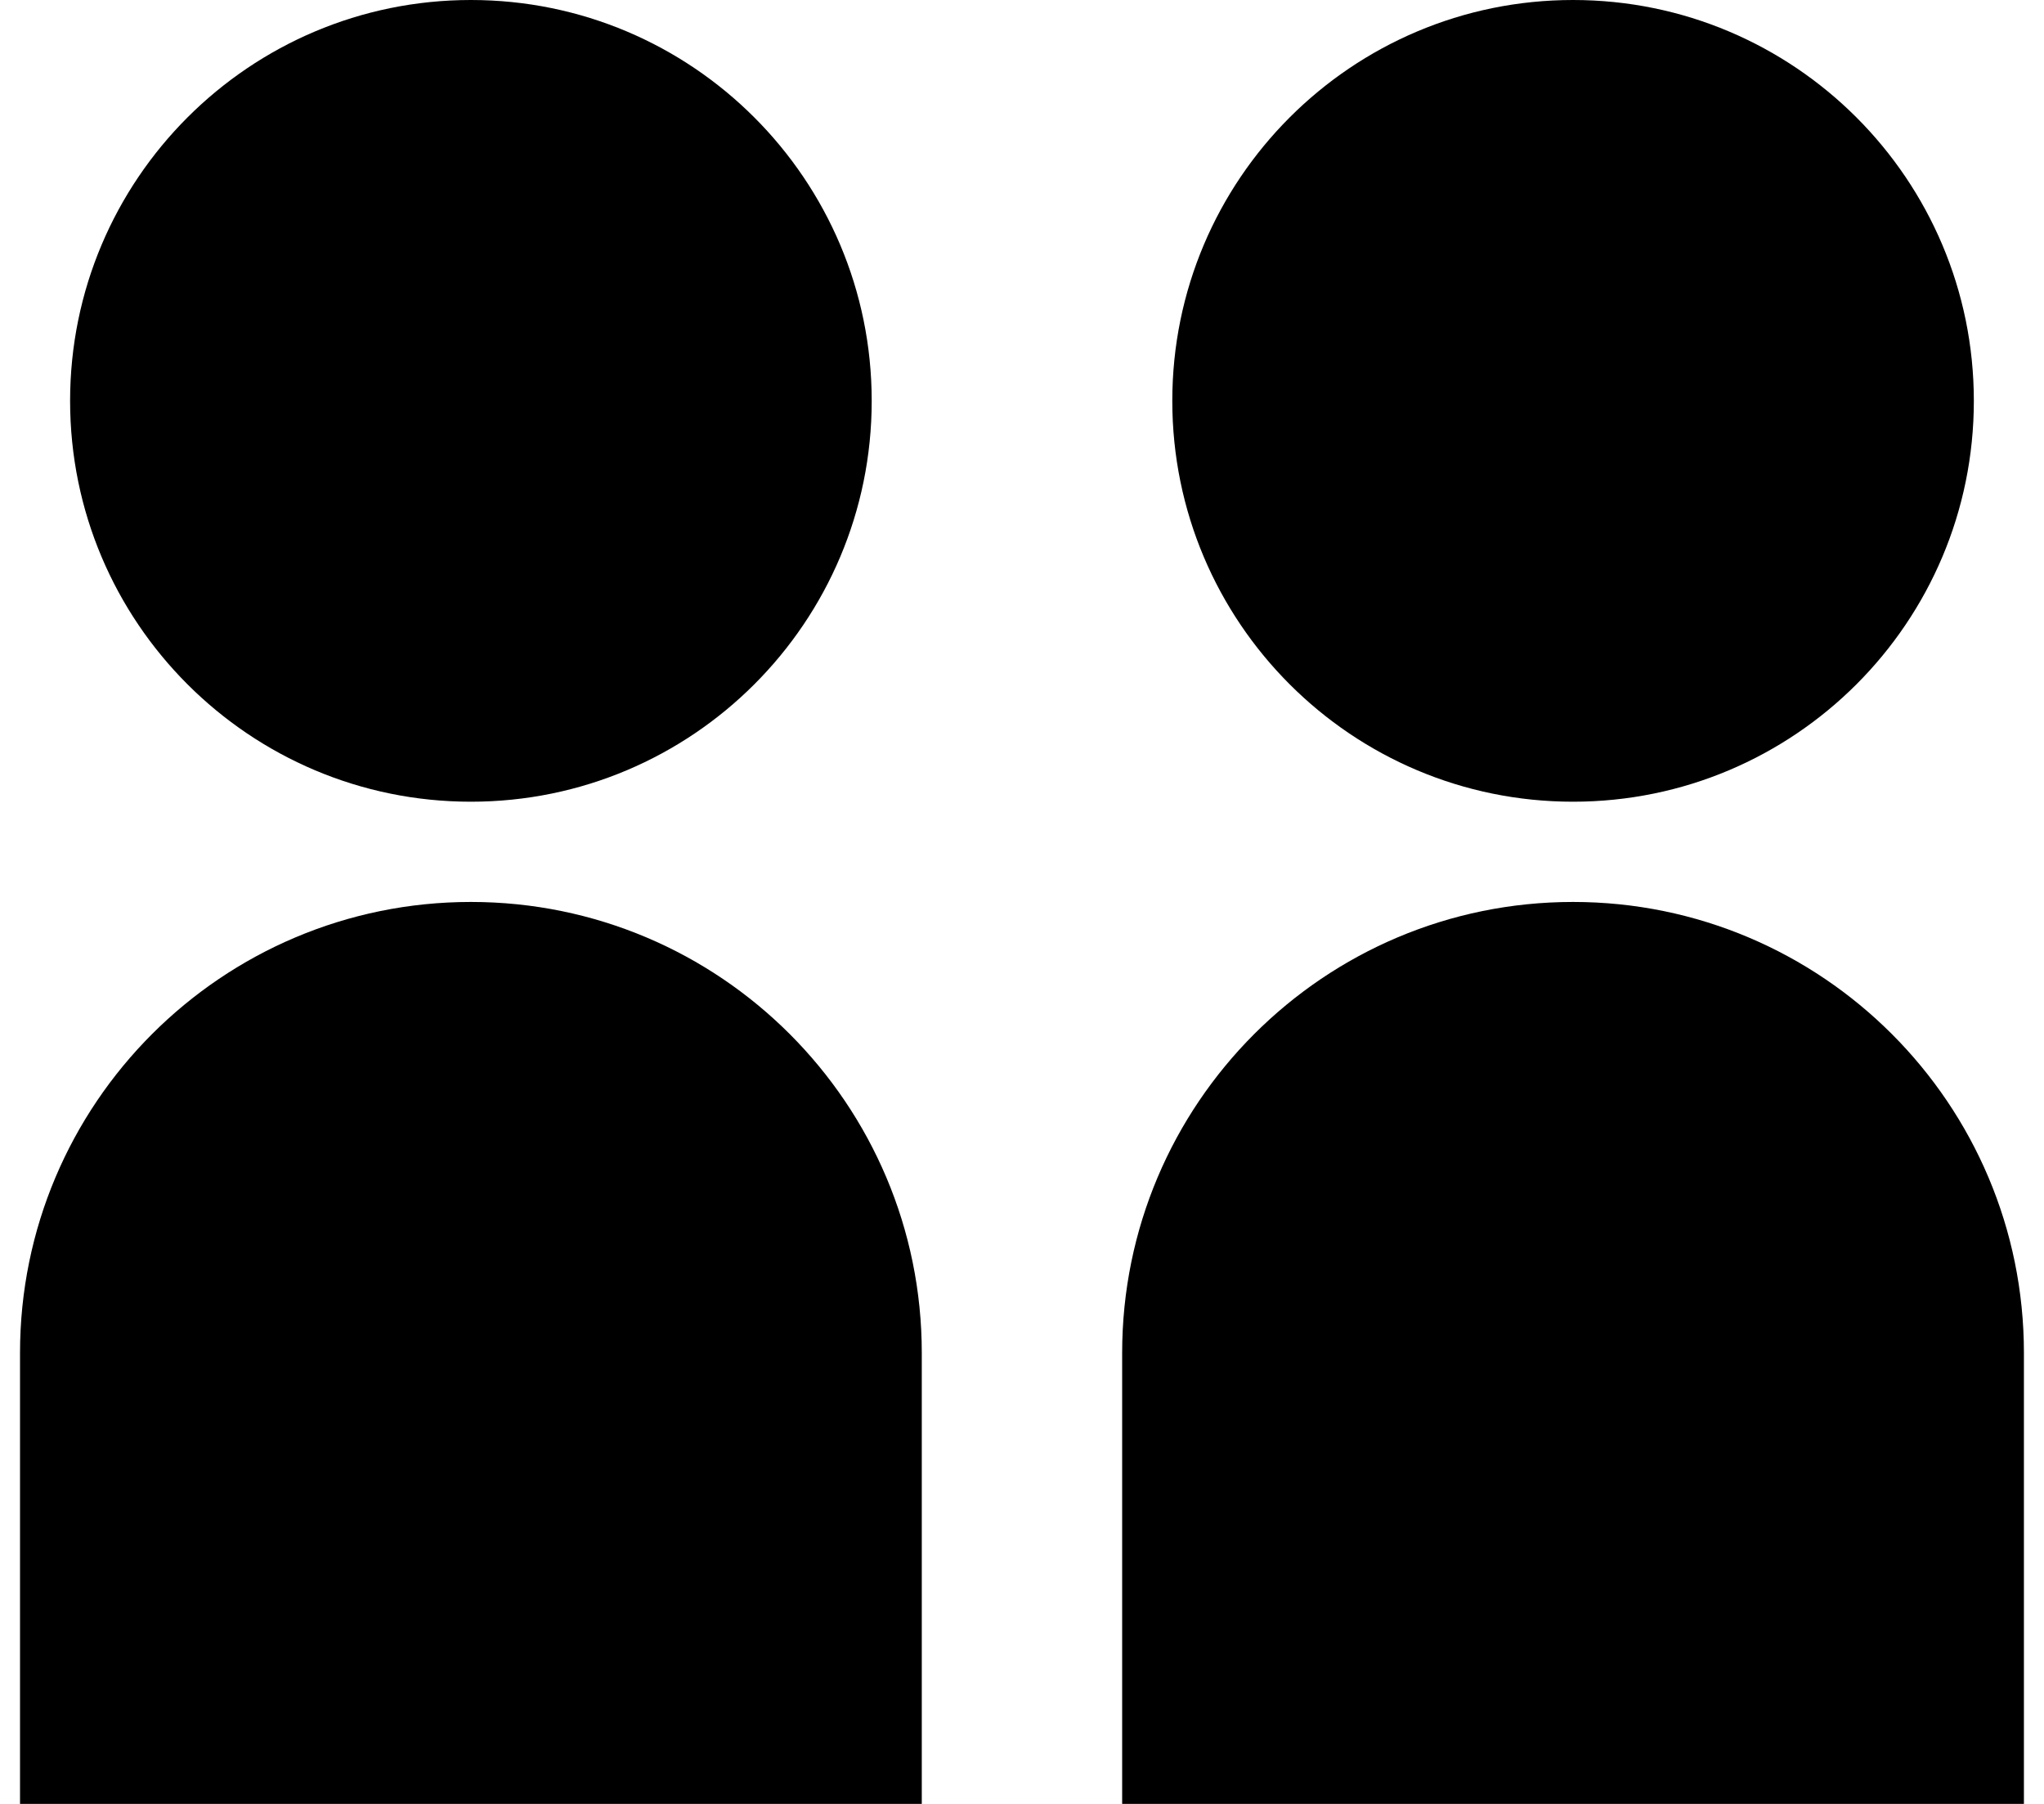
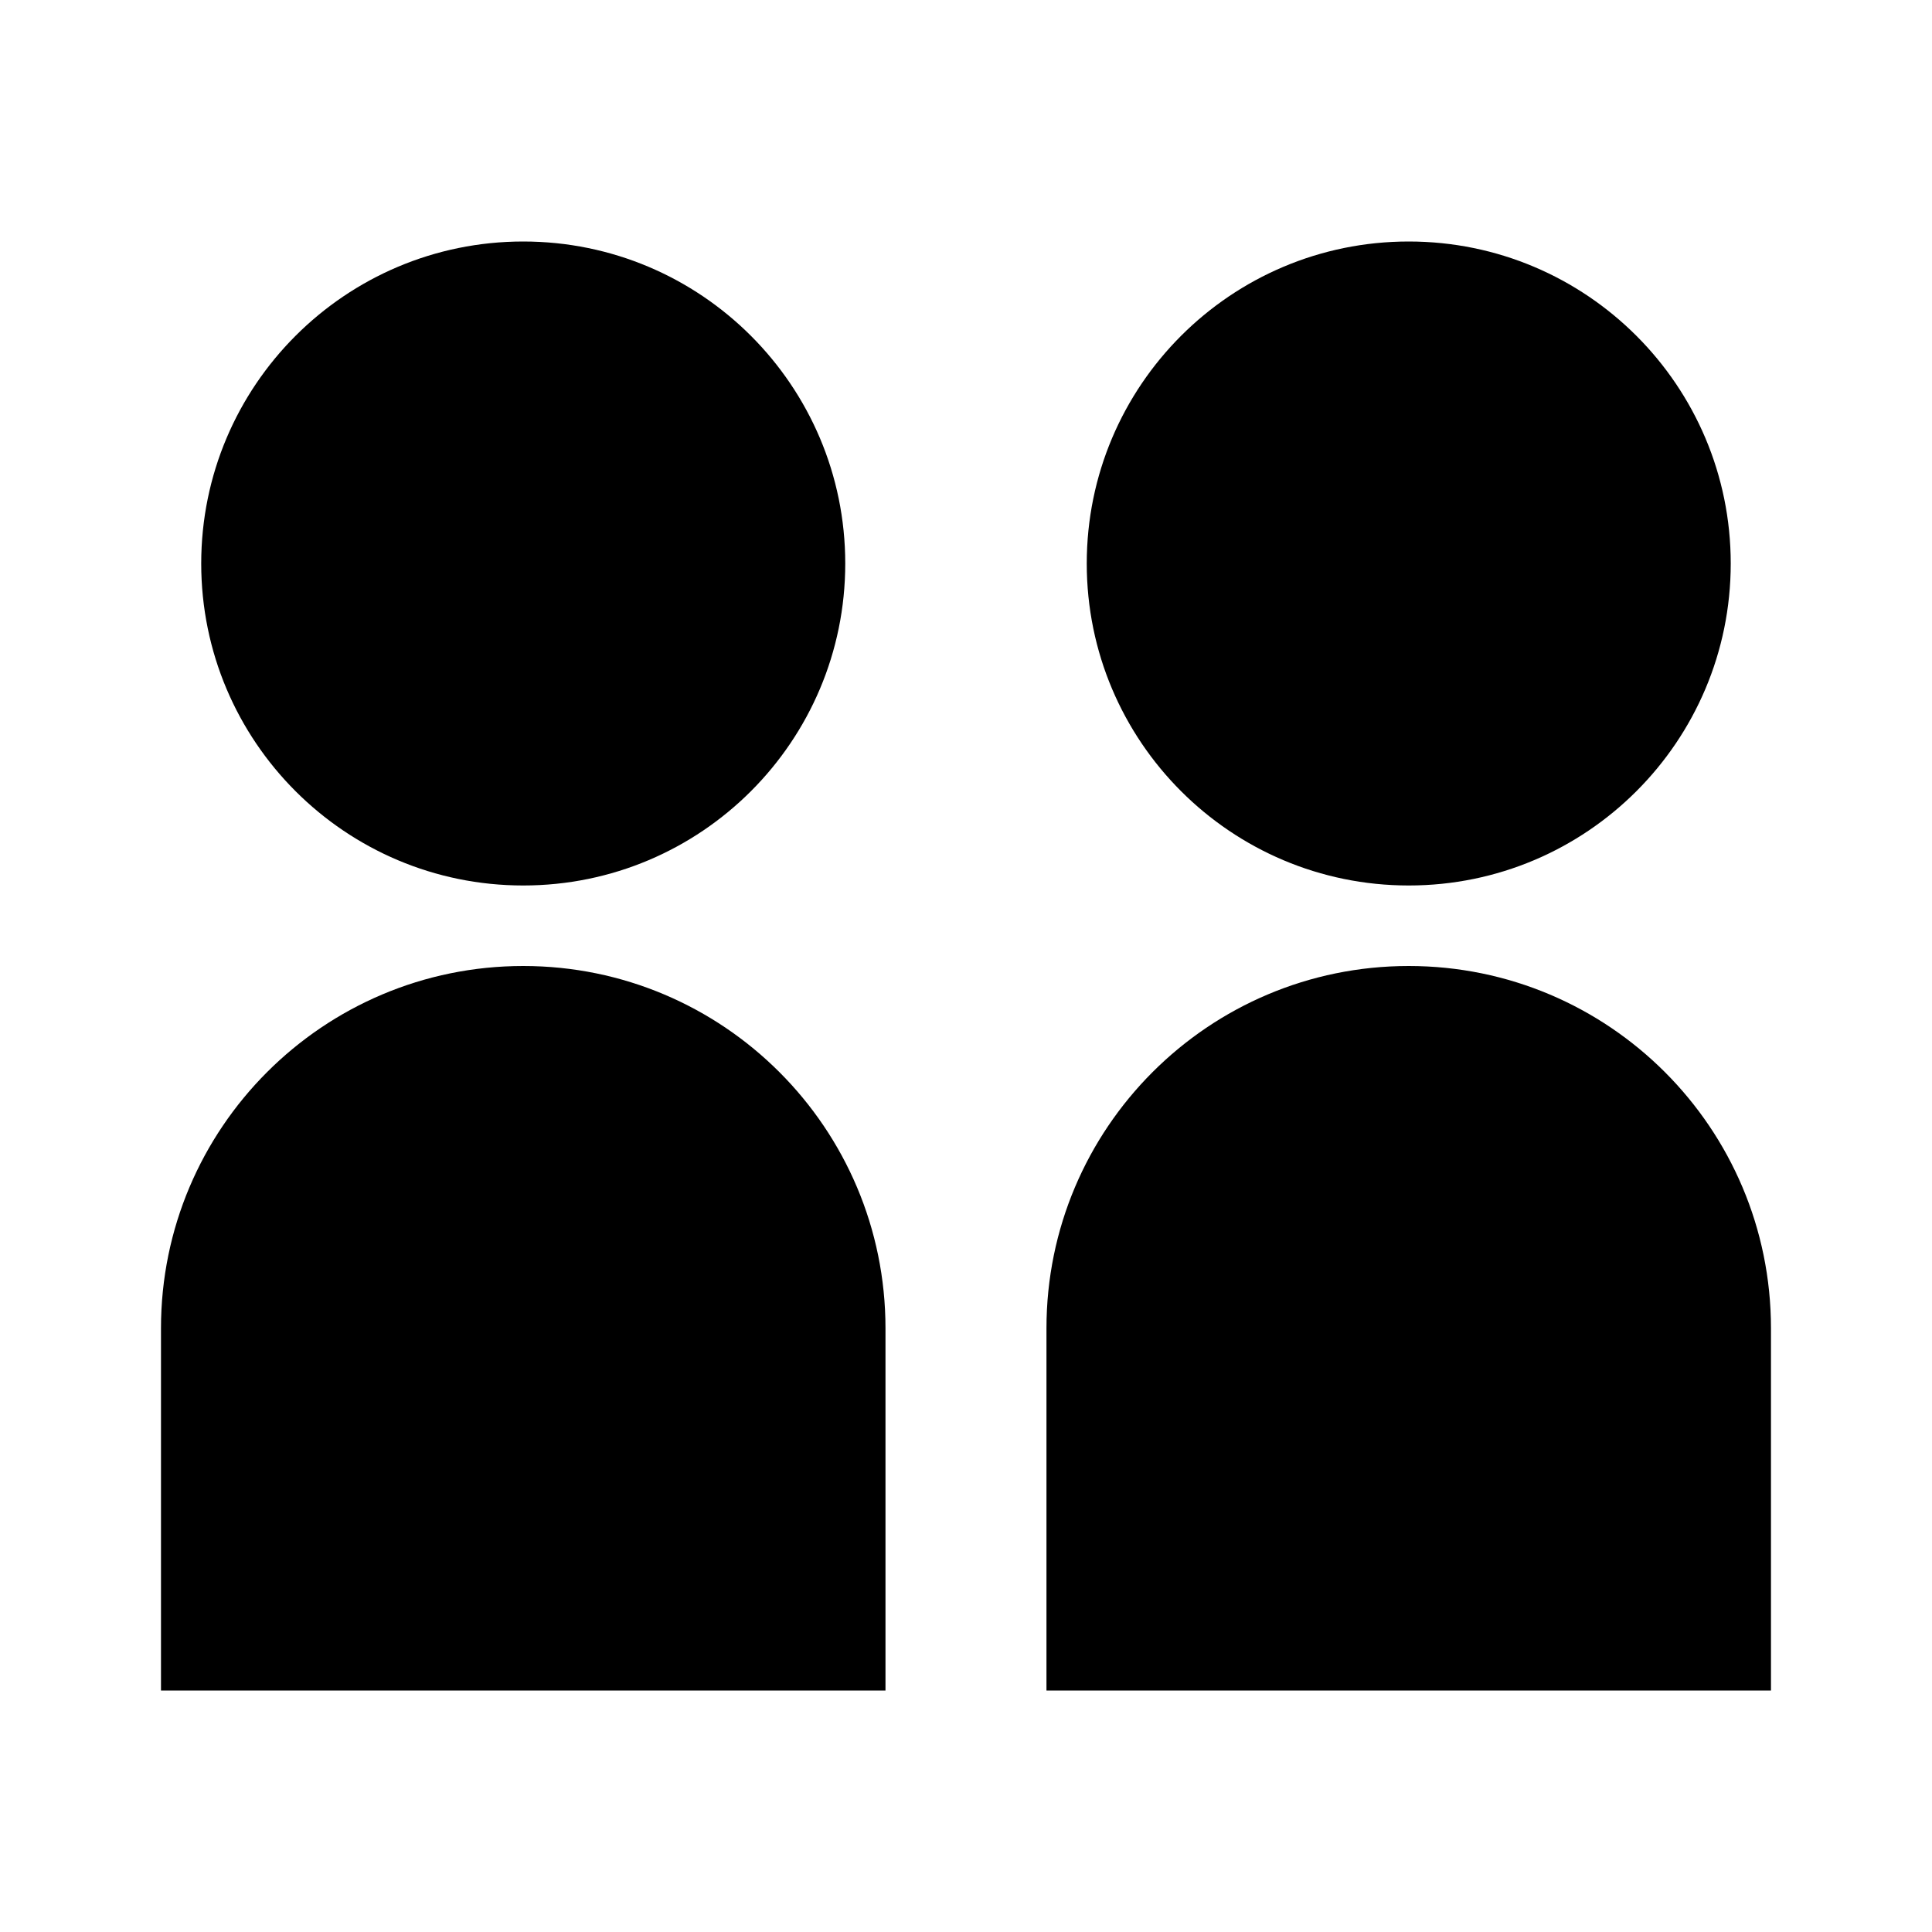
- <svg xmlns="http://www.w3.org/2000/svg" width="34" height="30" viewBox="0 0 34 30" fill="none">
-   <path d="M1.166 6.667C1.166 10.349 4.151 13.333 7.833 13.333C11.515 13.333 14.5 10.349 14.5 6.667C14.5 2.985 11.515 0 7.833 0C4.151 0 1.166 2.985 1.166 6.667ZM0.333 30V22.5C0.333 18.358 3.691 15 7.833 15C11.975 15 15.333 18.358 15.333 22.5V30H0.333ZM26.166 13.333C22.485 13.333 19.5 10.349 19.5 6.667C19.5 2.985 22.485 0 26.166 0C29.848 0 32.833 2.985 32.833 6.667C32.833 10.349 29.848 13.333 26.166 13.333ZM18.666 30V22.5C18.666 18.358 22.024 15 26.166 15C30.308 15 33.666 18.358 33.666 22.5V30H18.666Z" fill="black" />
+ <svg xmlns="http://www.w3.org/2000/svg" width="40" height="40" viewBox="0 0 40 40" fill="none">
+   <path d="M4.166 11.667C4.166 15.349 7.151 18.333 10.833 18.333C14.515 18.333 17.5 15.349 17.5 11.667C17.5 7.985 14.515 5 10.833 5C7.151 5 4.166 7.985 4.166 11.667ZM3.333 35V27.5C3.333 23.358 6.691 20 10.833 20C14.975 20 18.333 23.358 18.333 27.5V35H3.333ZM29.166 18.333C25.485 18.333 22.5 15.349 22.5 11.667C22.5 7.985 25.485 5 29.166 5C32.848 5 35.833 7.985 35.833 11.667C35.833 15.349 32.848 18.333 29.166 18.333ZM21.666 35V27.5C21.666 23.358 25.024 20 29.166 20C33.309 20 36.666 23.358 36.666 27.5V35H21.666Z" fill="black" />
</svg>
